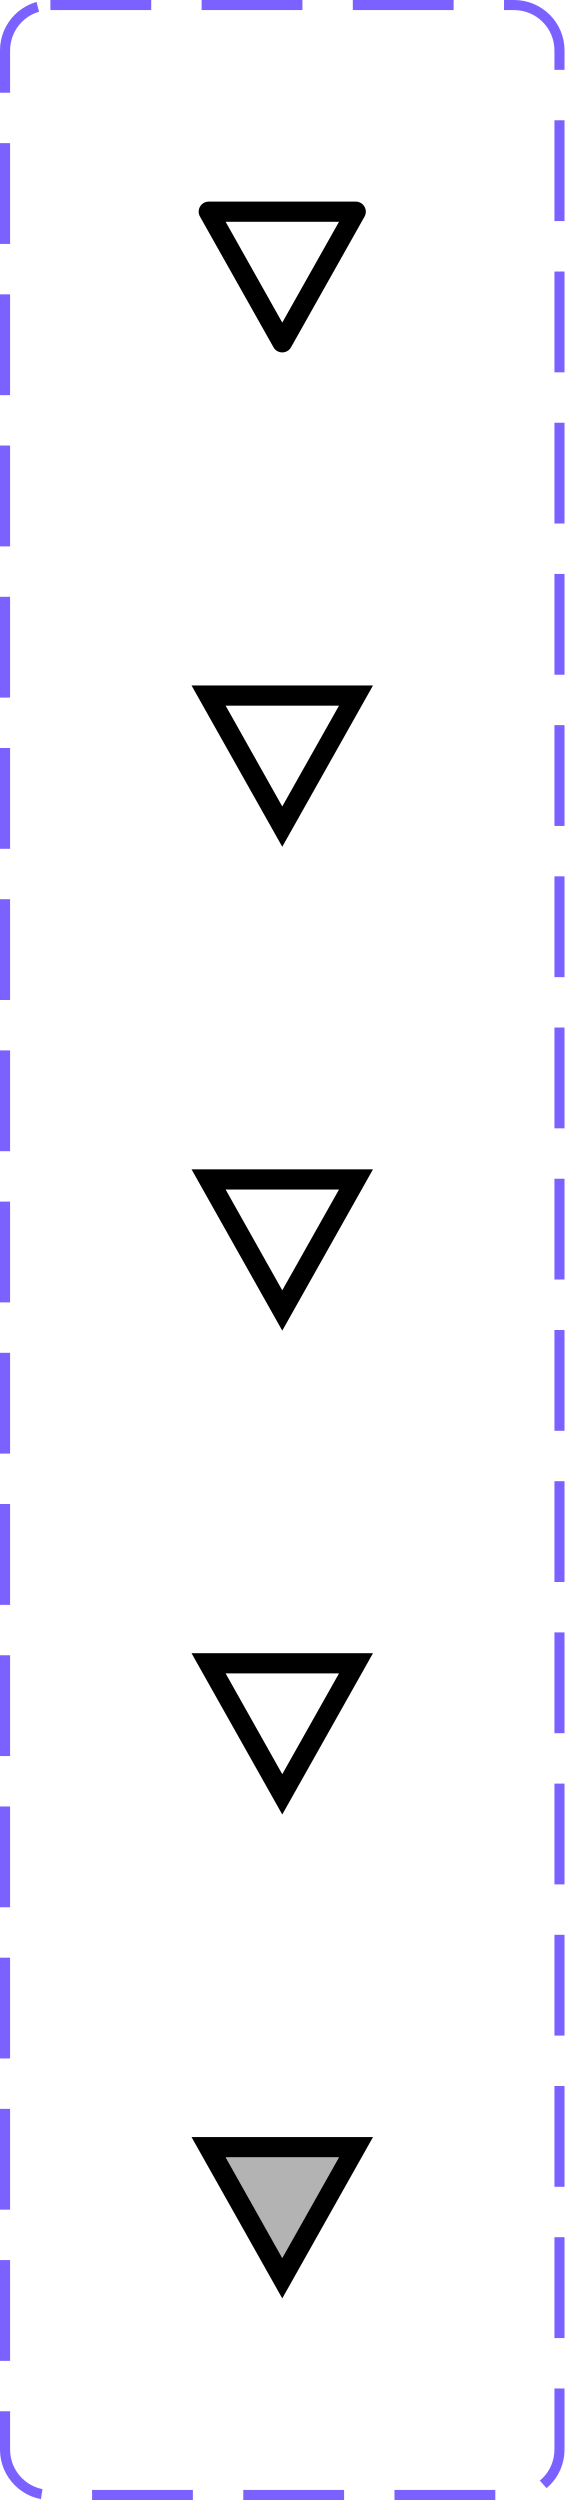
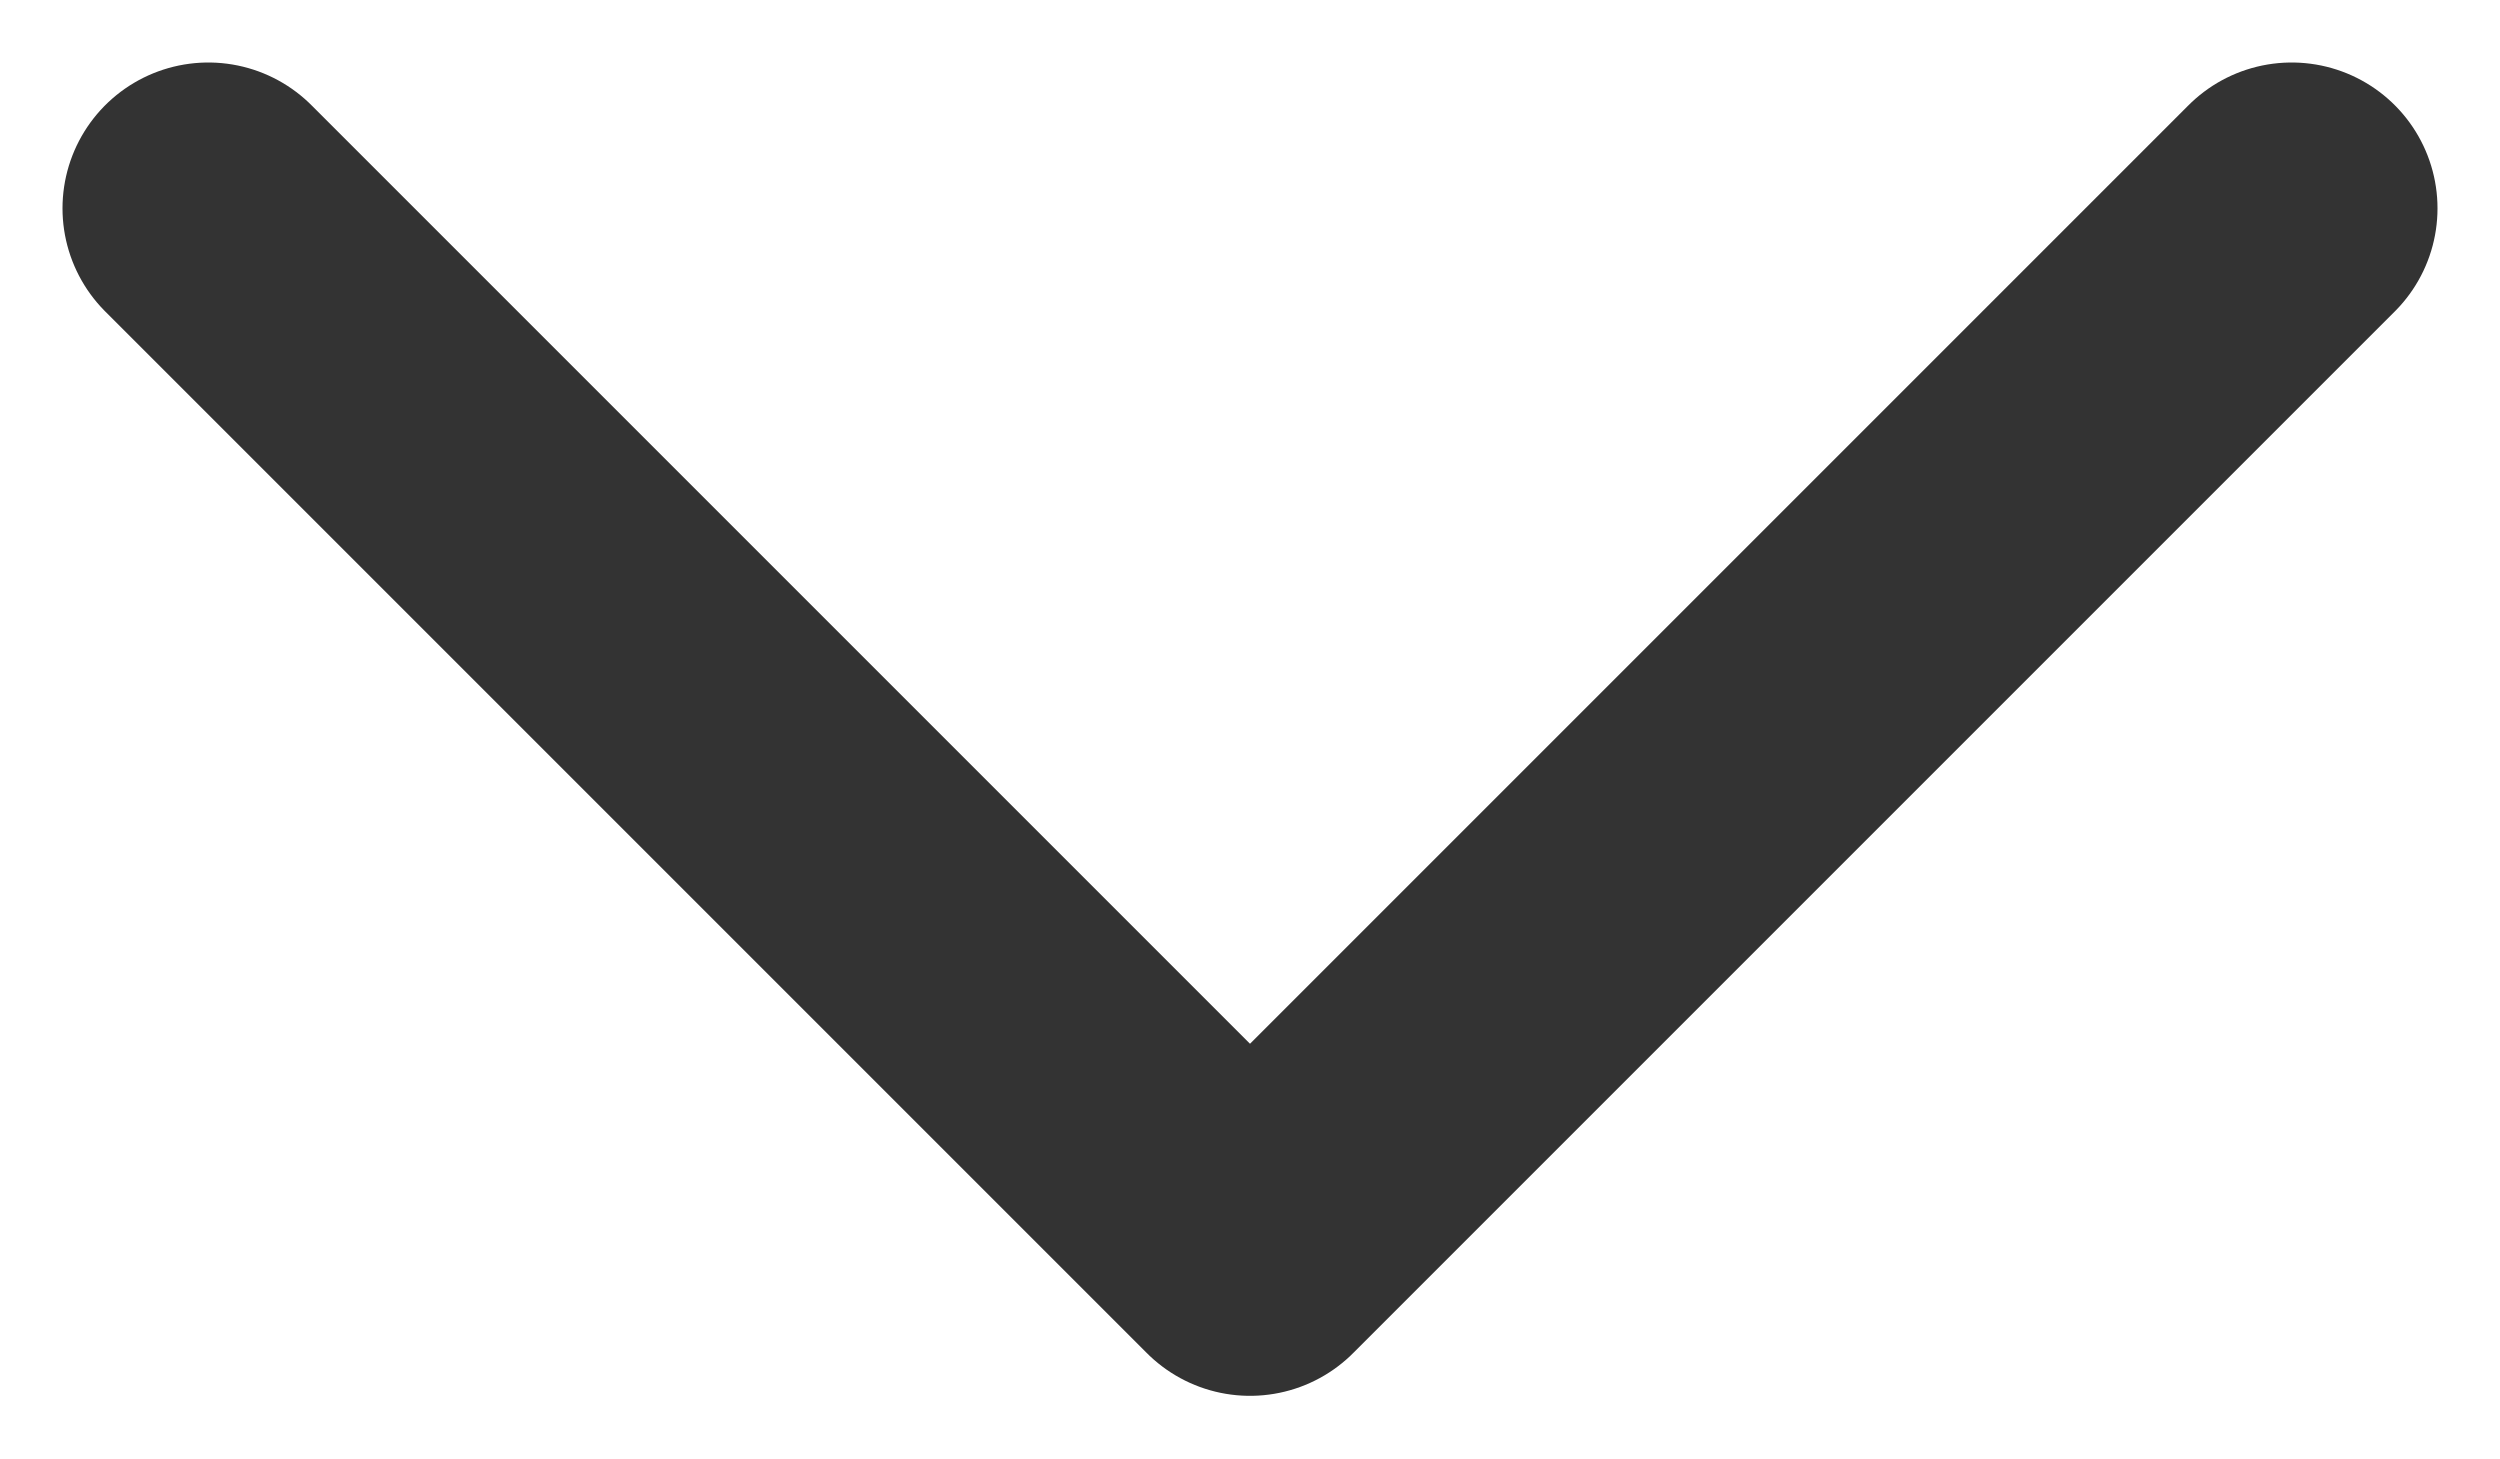
- <svg xmlns="http://www.w3.org/2000/svg" width="56" height="248" viewBox="0 0 56 248" fill="none">
-   <path d="M19.84 21.49L27.13 34.45C27.51 35.13 28.49 35.13 28.87 34.45L36.16 21.49C36.54 20.82 36.05 20 35.29 20H20.71C19.95 20 19.46 20.82 19.84 21.49ZM22.38 22H33.63L28 32L22.38 22Z" fill="black" />
-   <path d="M19 68L28 84L37 68H19ZM22.38 70H33.63L28 80L22.38 70Z" fill="black" />
-   <path d="M19 116L28 132L37 116H19ZM22.38 118H33.63L28 128L22.38 118Z" fill="black" />
-   <path d="M19 164L28 180L37 164H19ZM22.38 166H33.63L28 176L22.38 166Z" fill="black" />
-   <path opacity="0.3" d="M22.38 214L28 224L33.63 214H22.38Z" fill="black" />
-   <path d="M19 212L28 228L37 212H19ZM22.38 214H33.63L28 224L22.38 214Z" fill="black" />
-   <rect x="0.5" y="0.5" width="55" height="247" rx="4.5" stroke="#7B61FF" stroke-dasharray="10 5" />
+ <svg xmlns="http://www.w3.org/2000/svg" width="12" height="7" viewBox="0 0 12 7" fill="none">
+   <path opacity="0.8" d="M1 1L6 6L11 1" stroke="black" stroke-width="1.4" stroke-linecap="round" stroke-linejoin="round" />
</svg>
